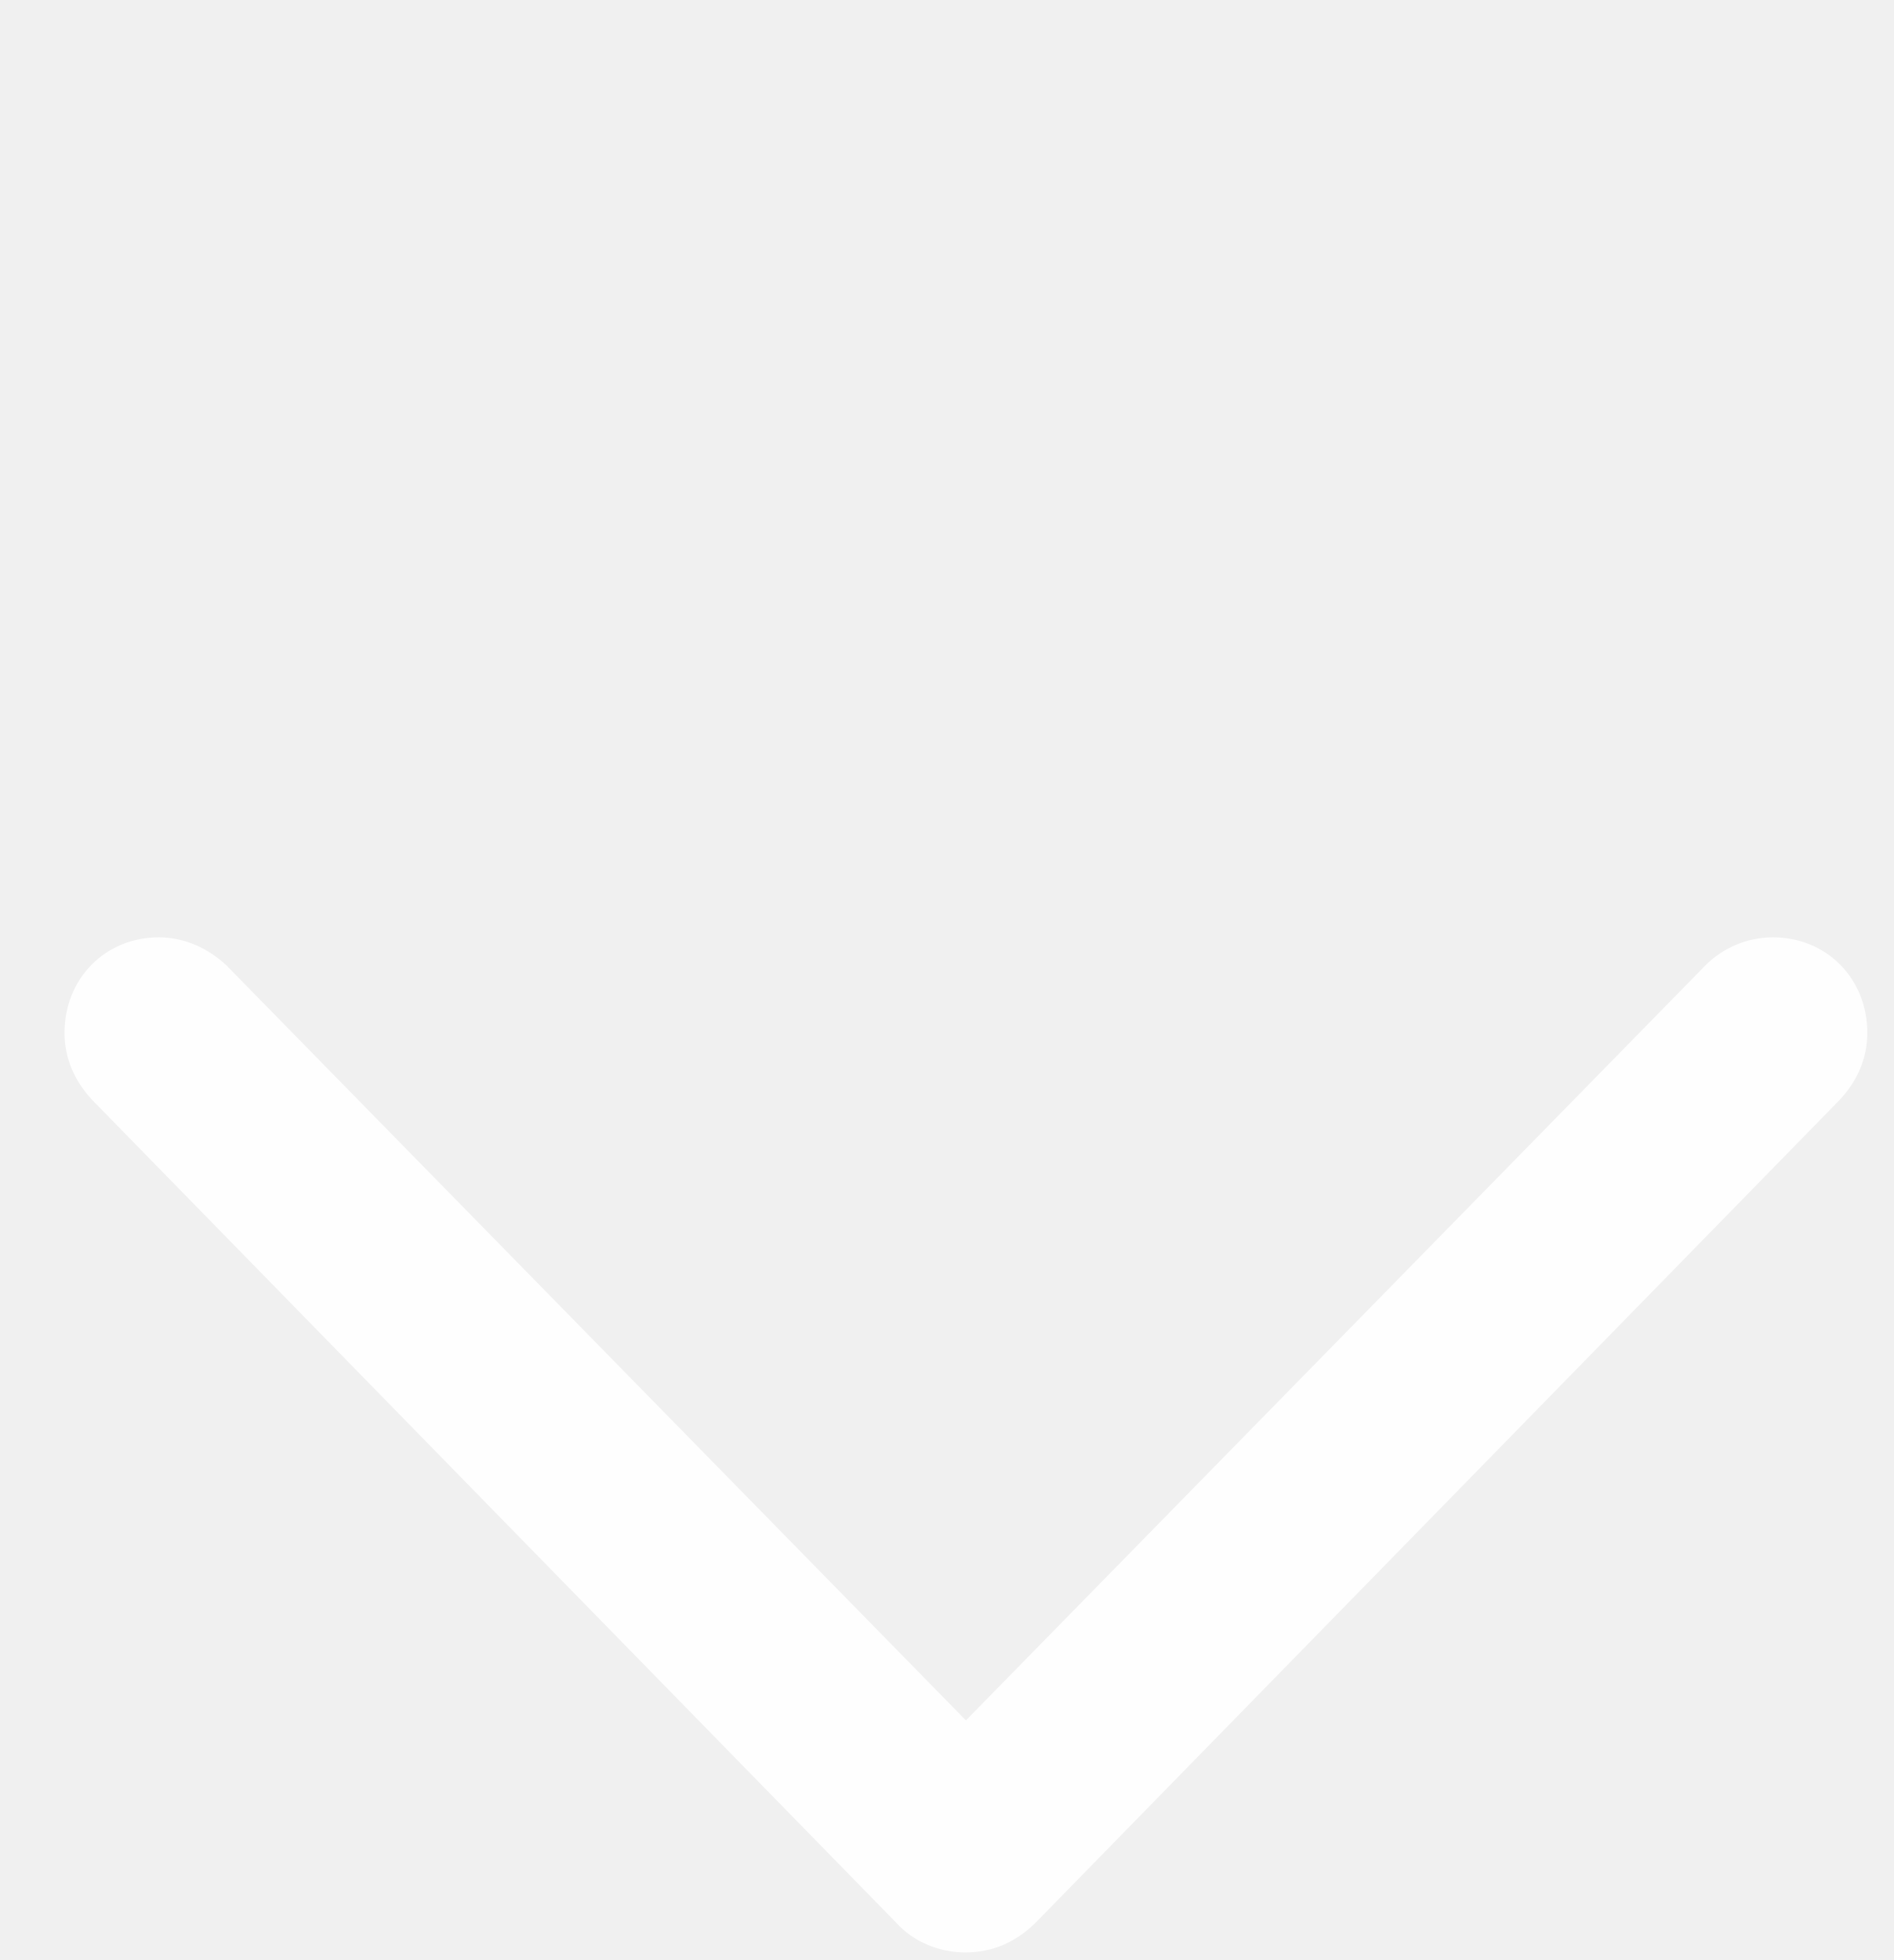
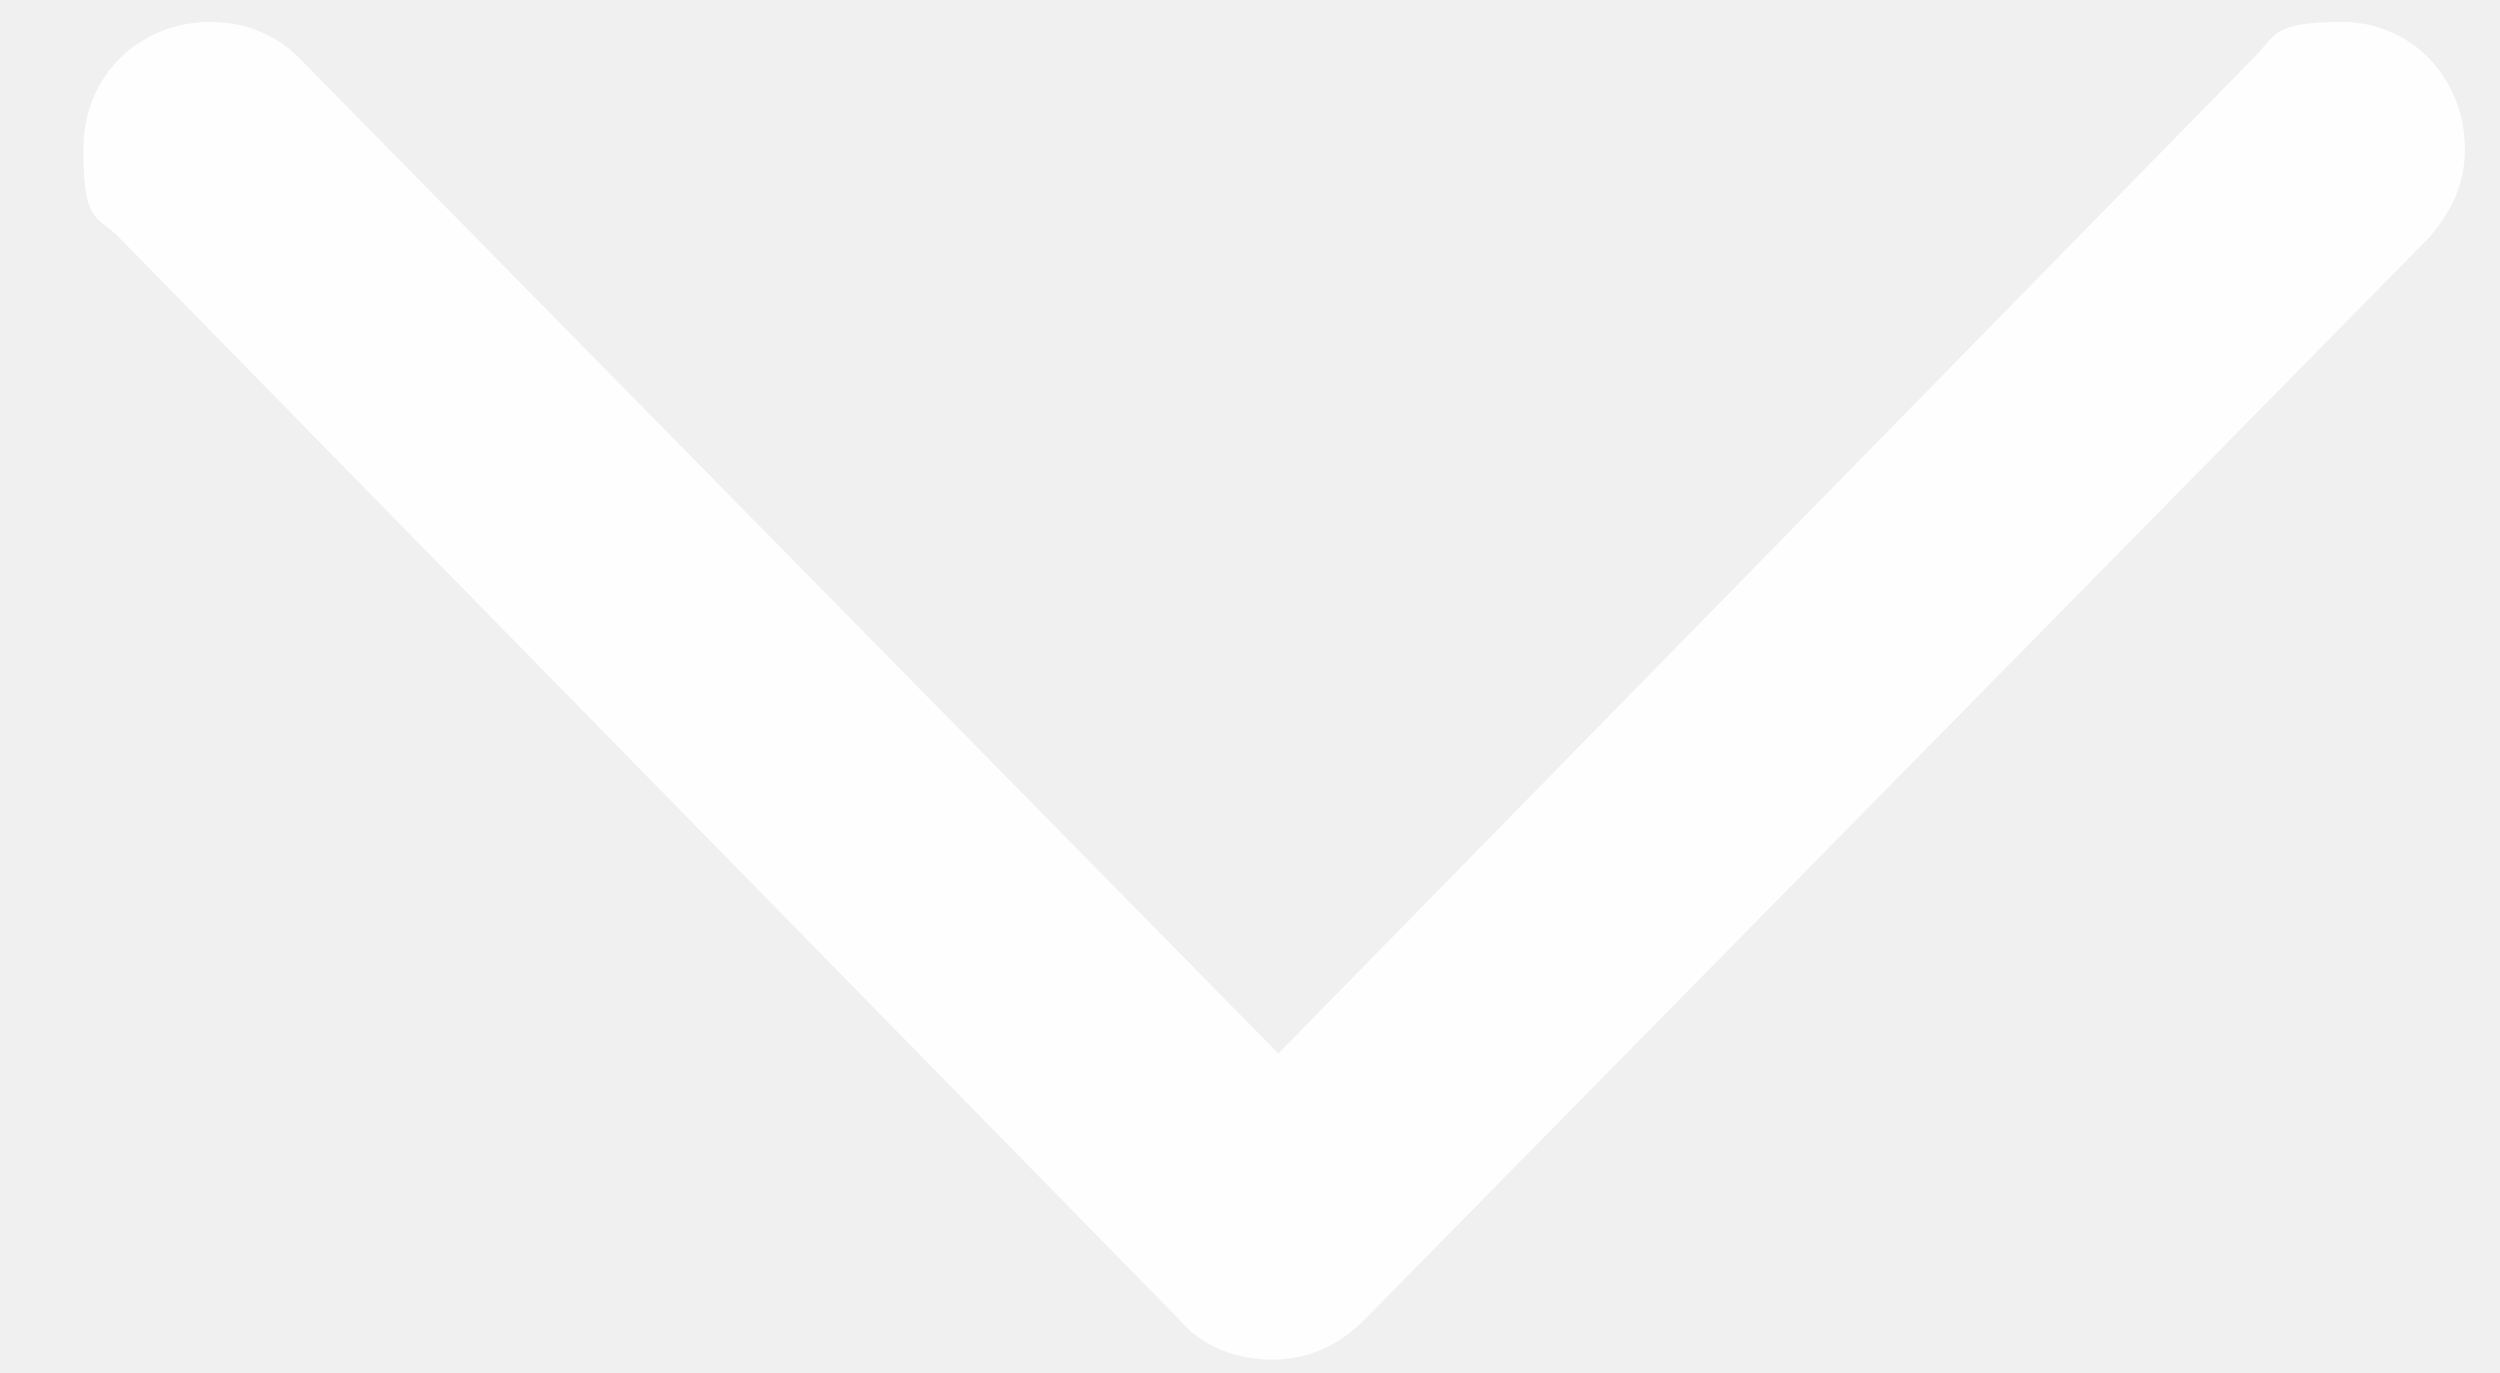
- <svg xmlns="http://www.w3.org/2000/svg" width="57" height="59" viewBox="0 0 57 59" fill="none">
-   <path d="M55.371 33.121C55.902 32.559 56.215 31.871 56.215 31.09C56.215 29.465 54.996 28.215 53.371 28.215C52.559 28.215 51.84 28.559 51.341 29.059L27.407 53.493L30.75 53.493L6.816 29.059C6.285 28.559 5.566 28.215 4.785 28.215C3.16 28.215 1.942 29.465 1.942 31.09C1.942 31.871 2.254 32.559 2.785 33.121L26.969 57.867C27.5 58.461 28.282 58.773 29.063 58.773C29.875 58.773 30.594 58.461 31.187 57.867L55.371 33.121Z" fill="white" fill-opacity="0.9" />
+ <svg xmlns="http://www.w3.org/2000/svg" id="Calque_1" version="1.1" viewBox="0 0 57 31.3">
+   <defs>
+     <style>
+       .st0 {
+         fill: #fff;
+         fill-opacity: .9;
+       }
+     </style>
+   </defs>
+   <path class="st0" d="M55.4,5.4c.5-.6.8-1.2.8-2,0-1.6-1.2-2.9-2.8-2.9s-1.5.3-2,.8l-23.9,24.4h3.3L6.8,1.3c-.5-.5-1.2-.8-2-.8C3.2.5,1.9,1.7,1.9,3.4s.3,1.5.8,2l24.2,24.7c.5.6,1.3.9,2.1.9s1.5-.3,2.1-.9L55.4,5.4Z" />
</svg>
